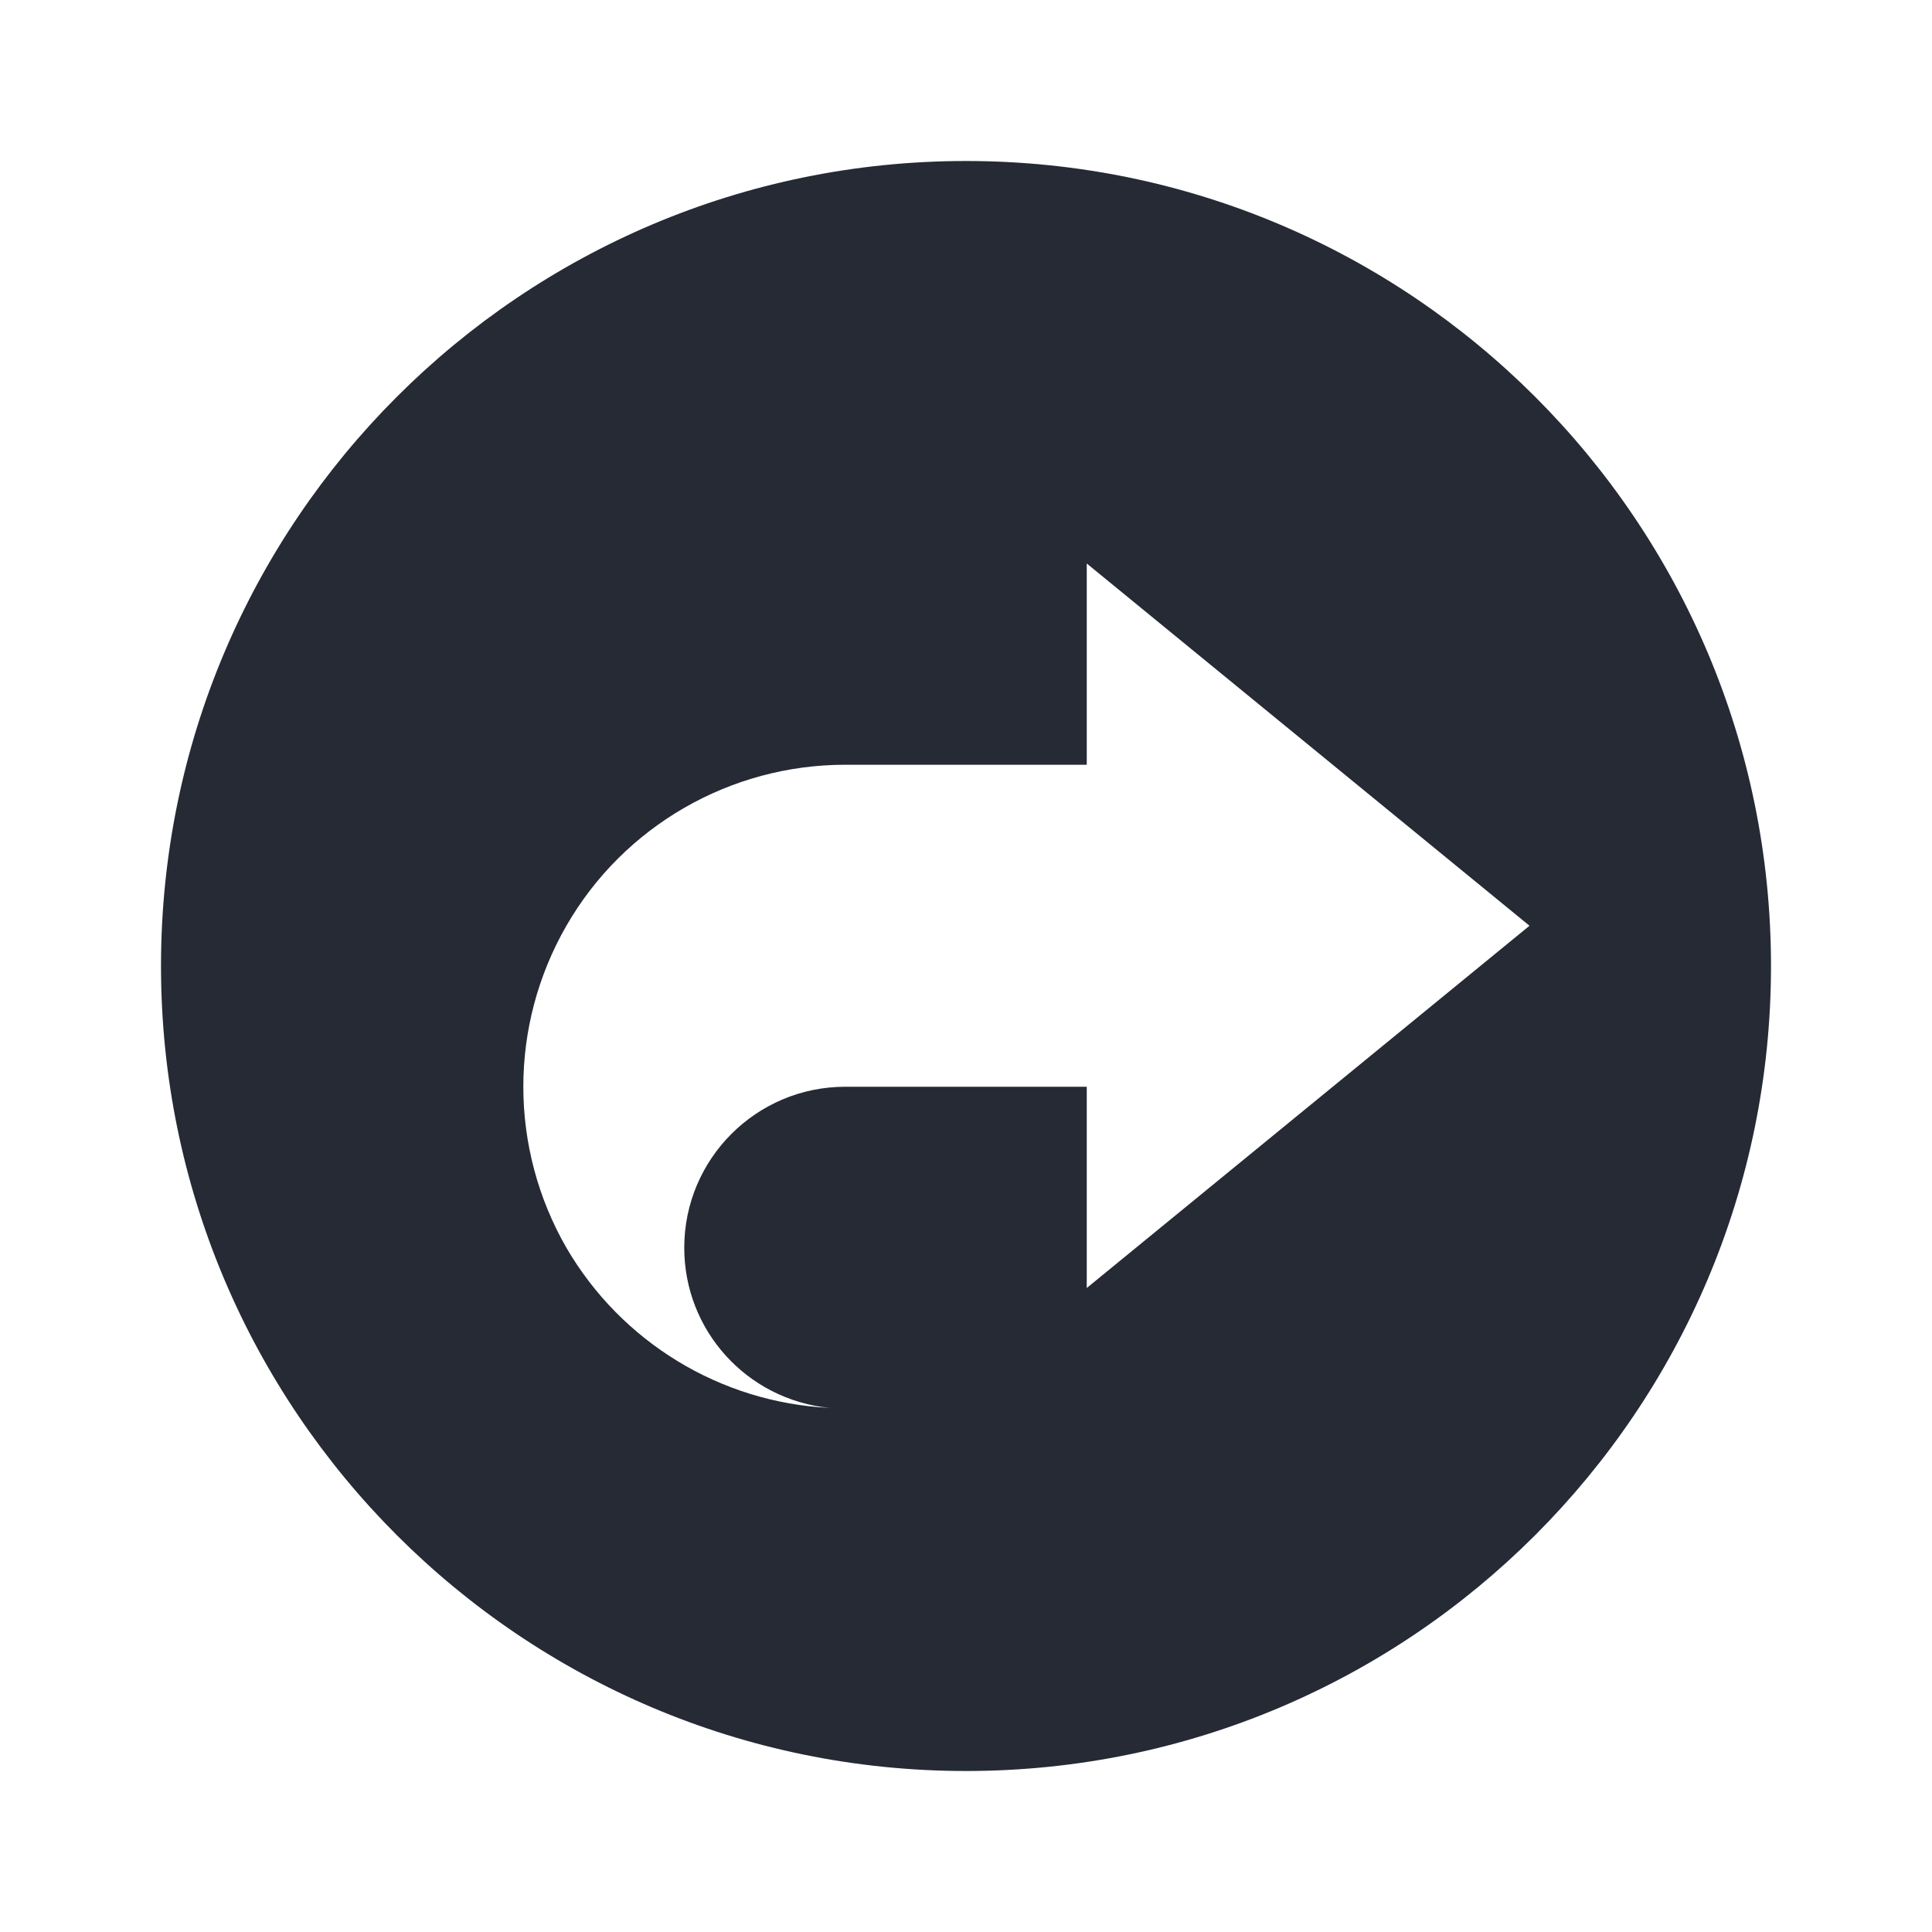
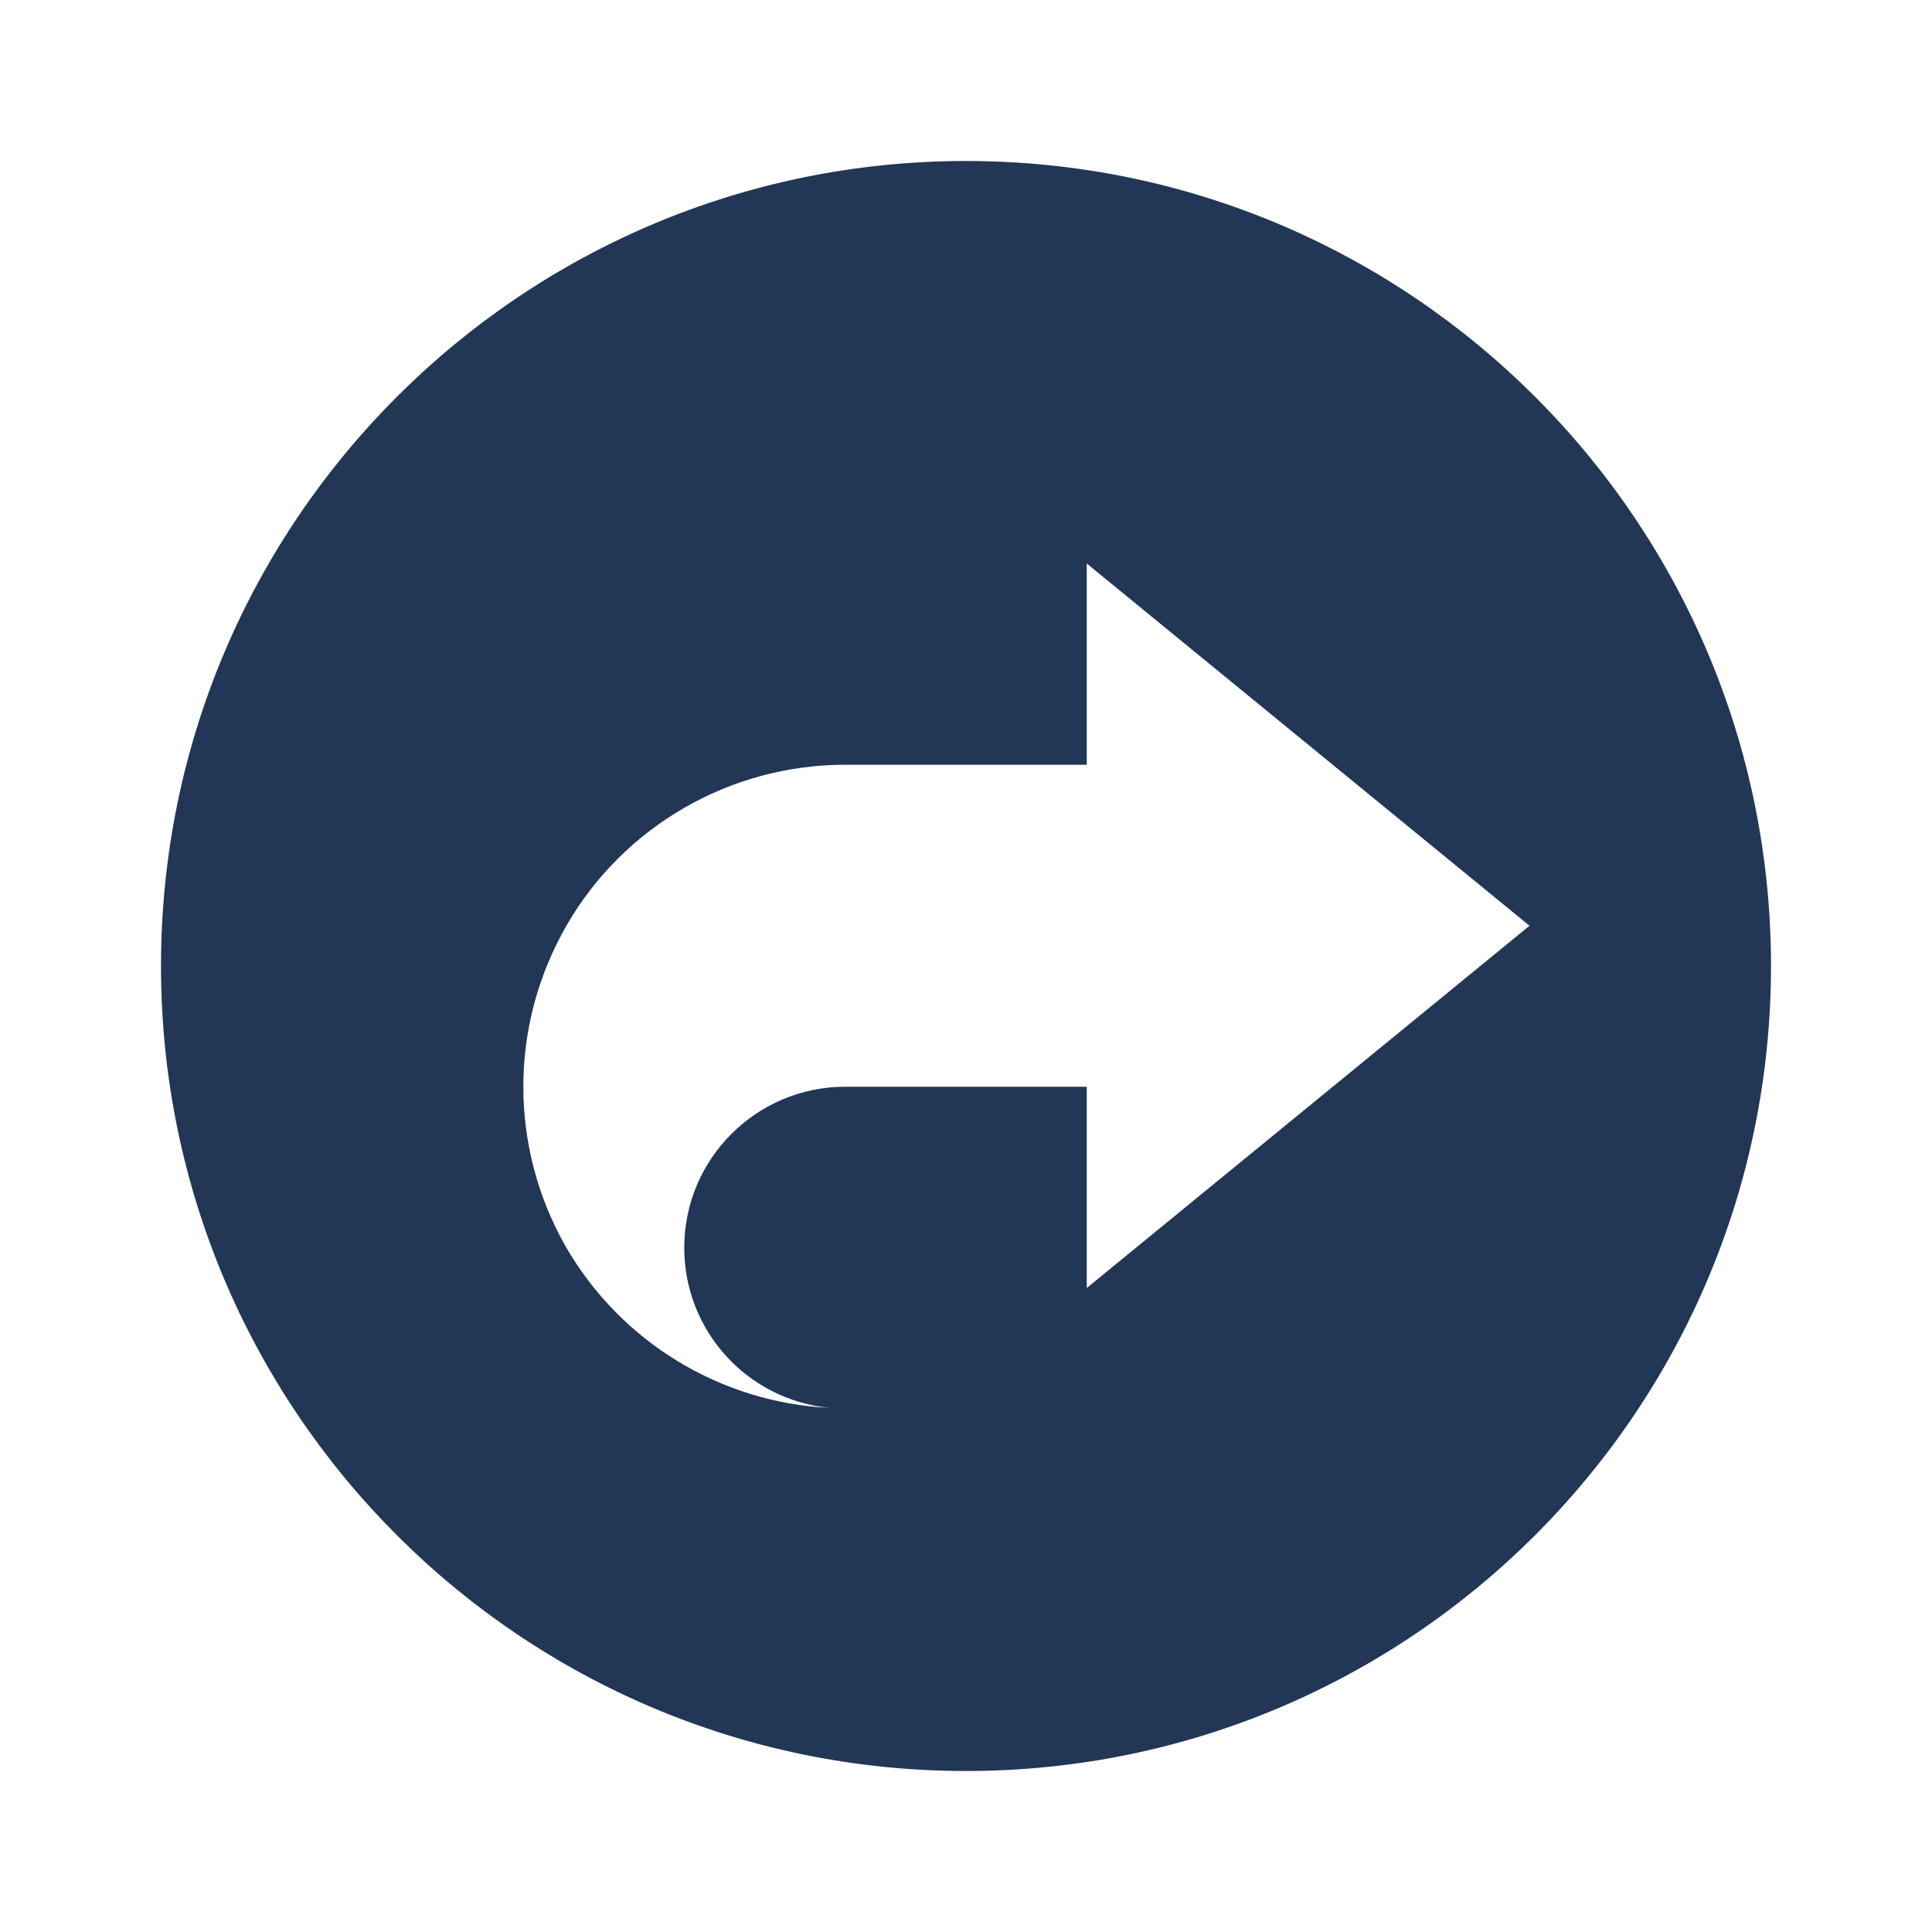
<svg xmlns="http://www.w3.org/2000/svg" width="18pt" height="18pt" version="1.1" viewBox="0 0 18 18">
  <g>
-     <path style="fill:rgb(14.51%,16.471%,20.784%)" d="M 16.5 9 C 16.5 13.141 13.141 16.5 9 16.5 C 4.859 16.5 1.5 13.141 1.5 9 C 1.5 4.859 4.859 1.5 9 1.5 C 13.141 1.5 16.5 4.859 16.5 9 Z M 16.5 9" />
+     <path style="fill:rgb(13.333%,21.176%,33.725%)" d="M 16.5 9 C 16.5 13.141 13.141 16.5 9 16.5 C 4.859 16.5 1.5 13.141 1.5 9 C 1.5 4.859 4.859 1.5 9 1.5 C 13.141 1.5 16.5 4.859 16.5 9 Z M 16.5 9" />
    <path style="fill-rule:evenodd;fill:rgb(100%,100%,100%)" d="M 10.125 5.25 L 10.125 7.125 L 7.875 7.125 C 6.805 7.125 5.812 7.695 5.277 8.625 C 4.742 9.555 4.742 10.695 5.277 11.625 C 5.789 12.504 6.711 13.066 7.727 13.117 C 6.957 13.039 6.375 12.395 6.375 11.625 C 6.375 10.797 7.047 10.125 7.875 10.125 L 10.125 10.125 L 10.125 12 L 14.25 8.625 Z M 10.125 5.25" />
  </g>
</svg>
